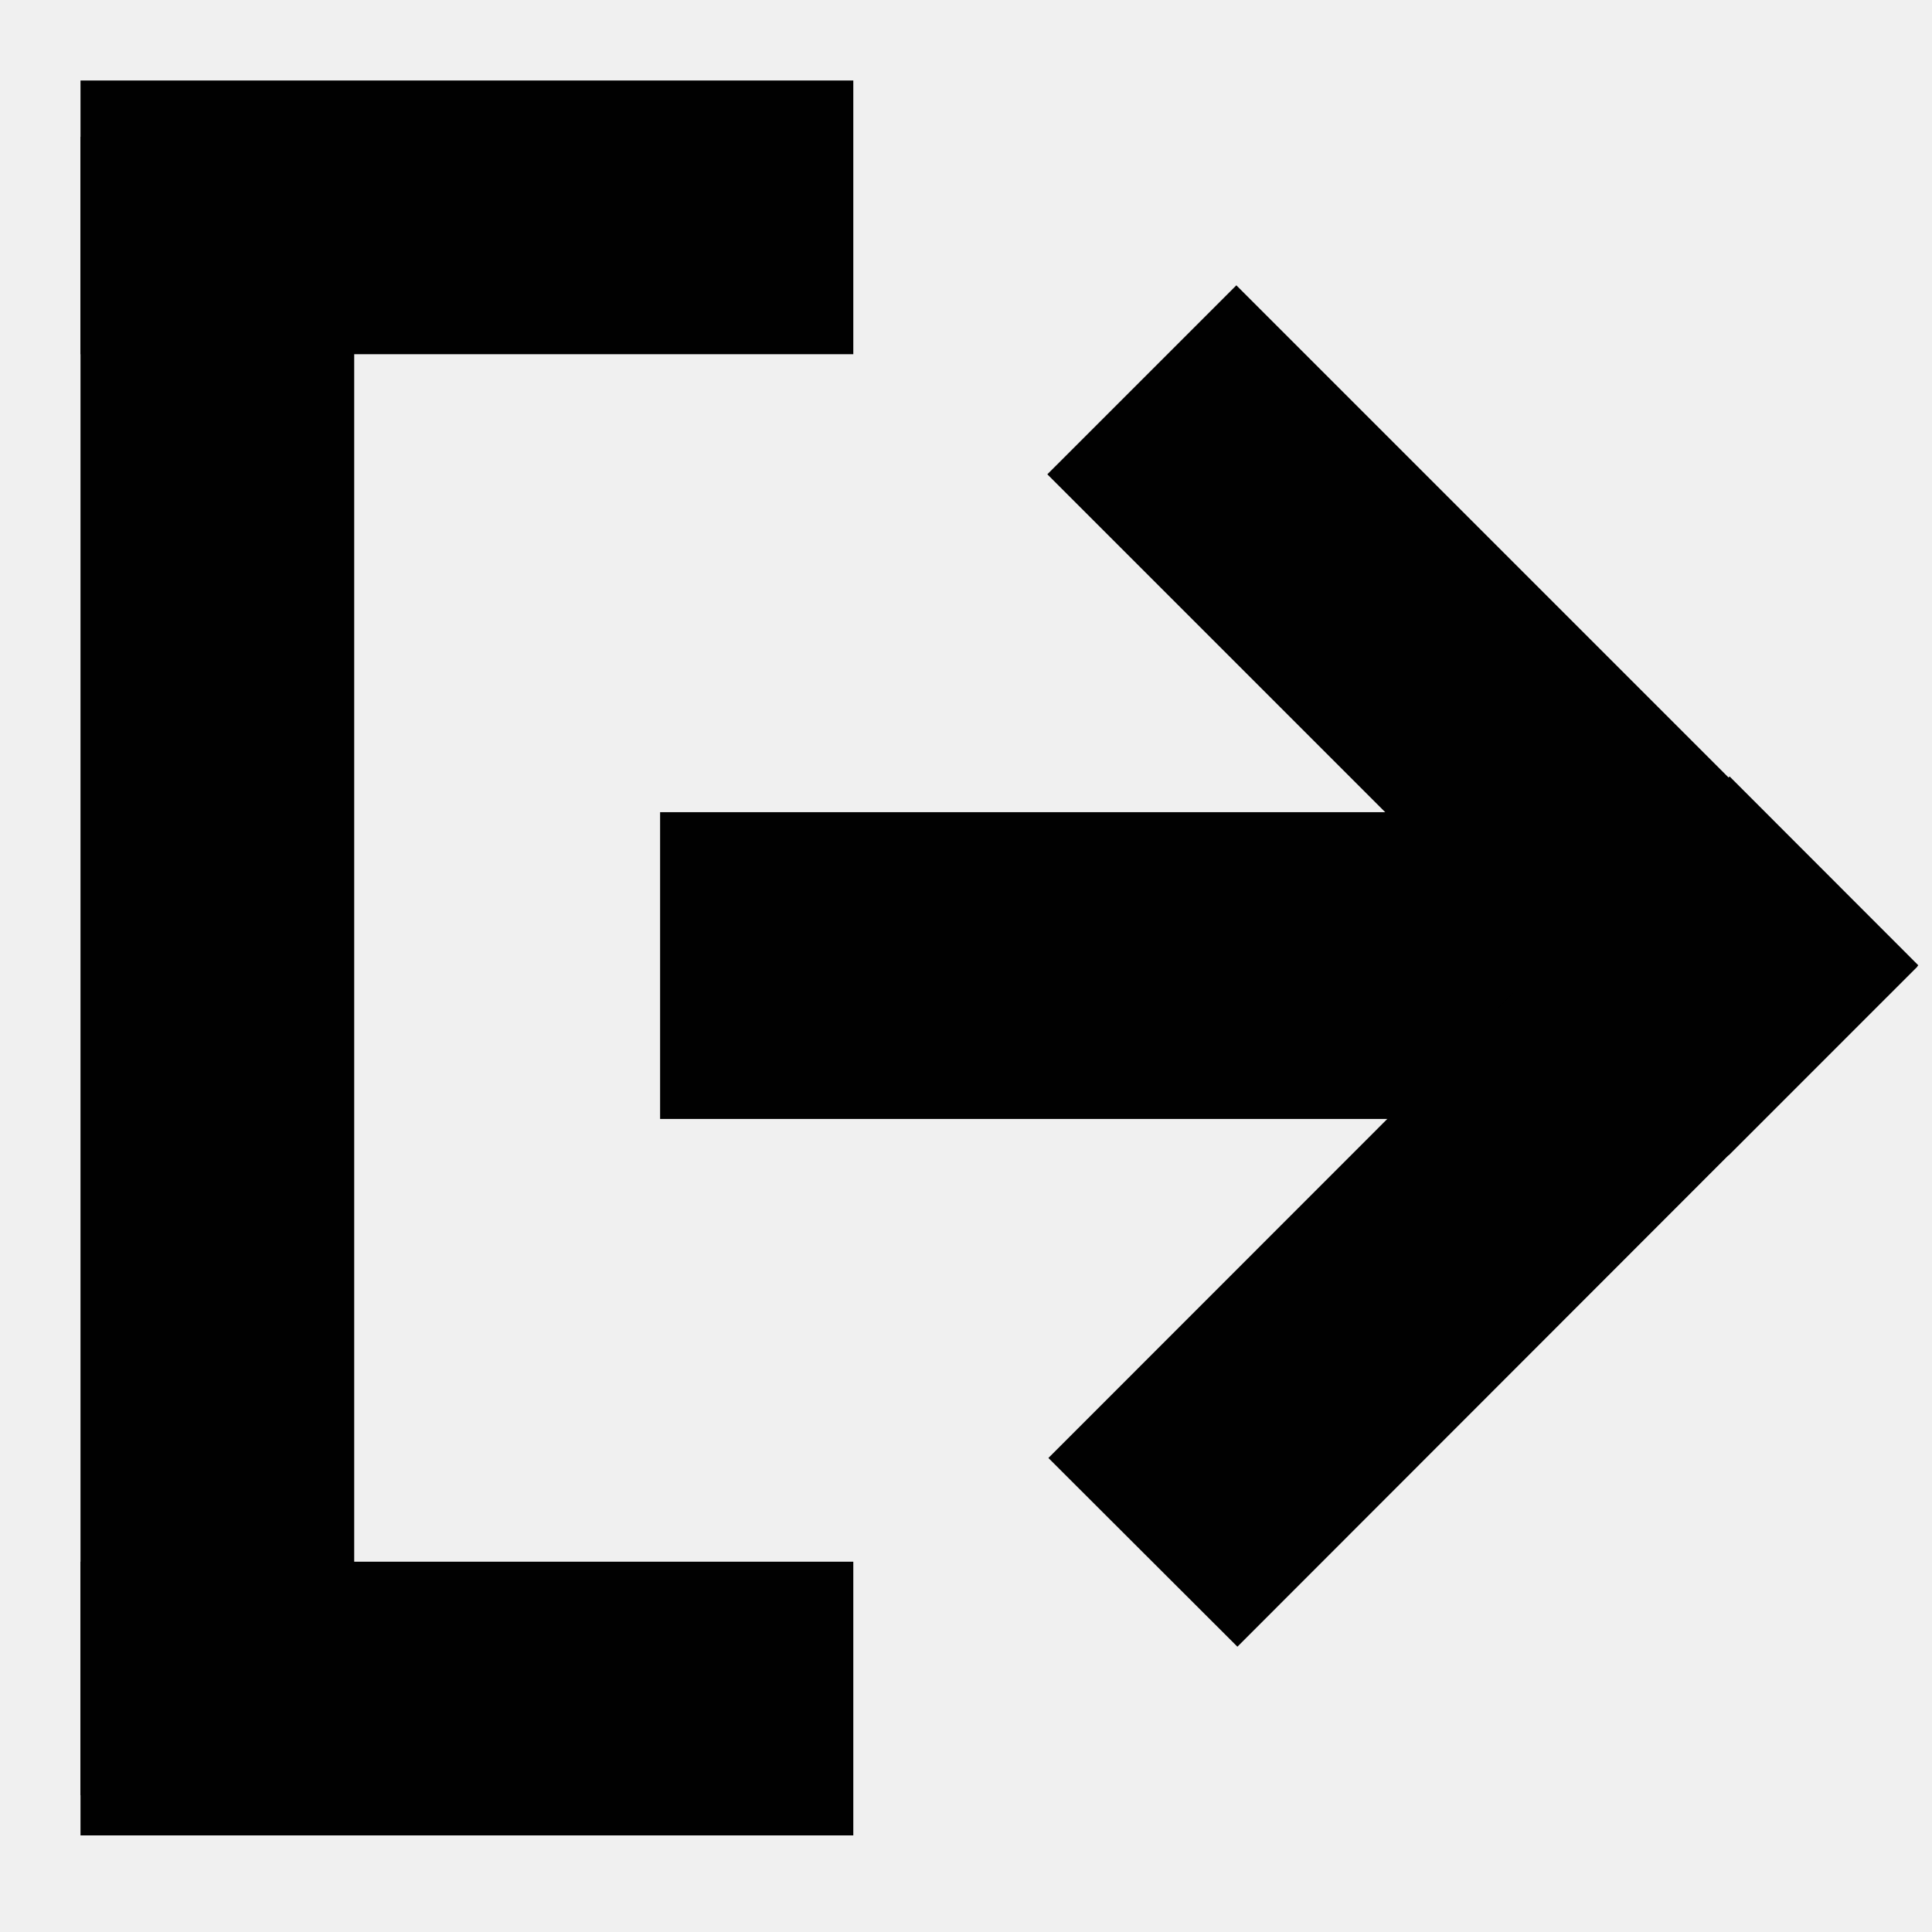
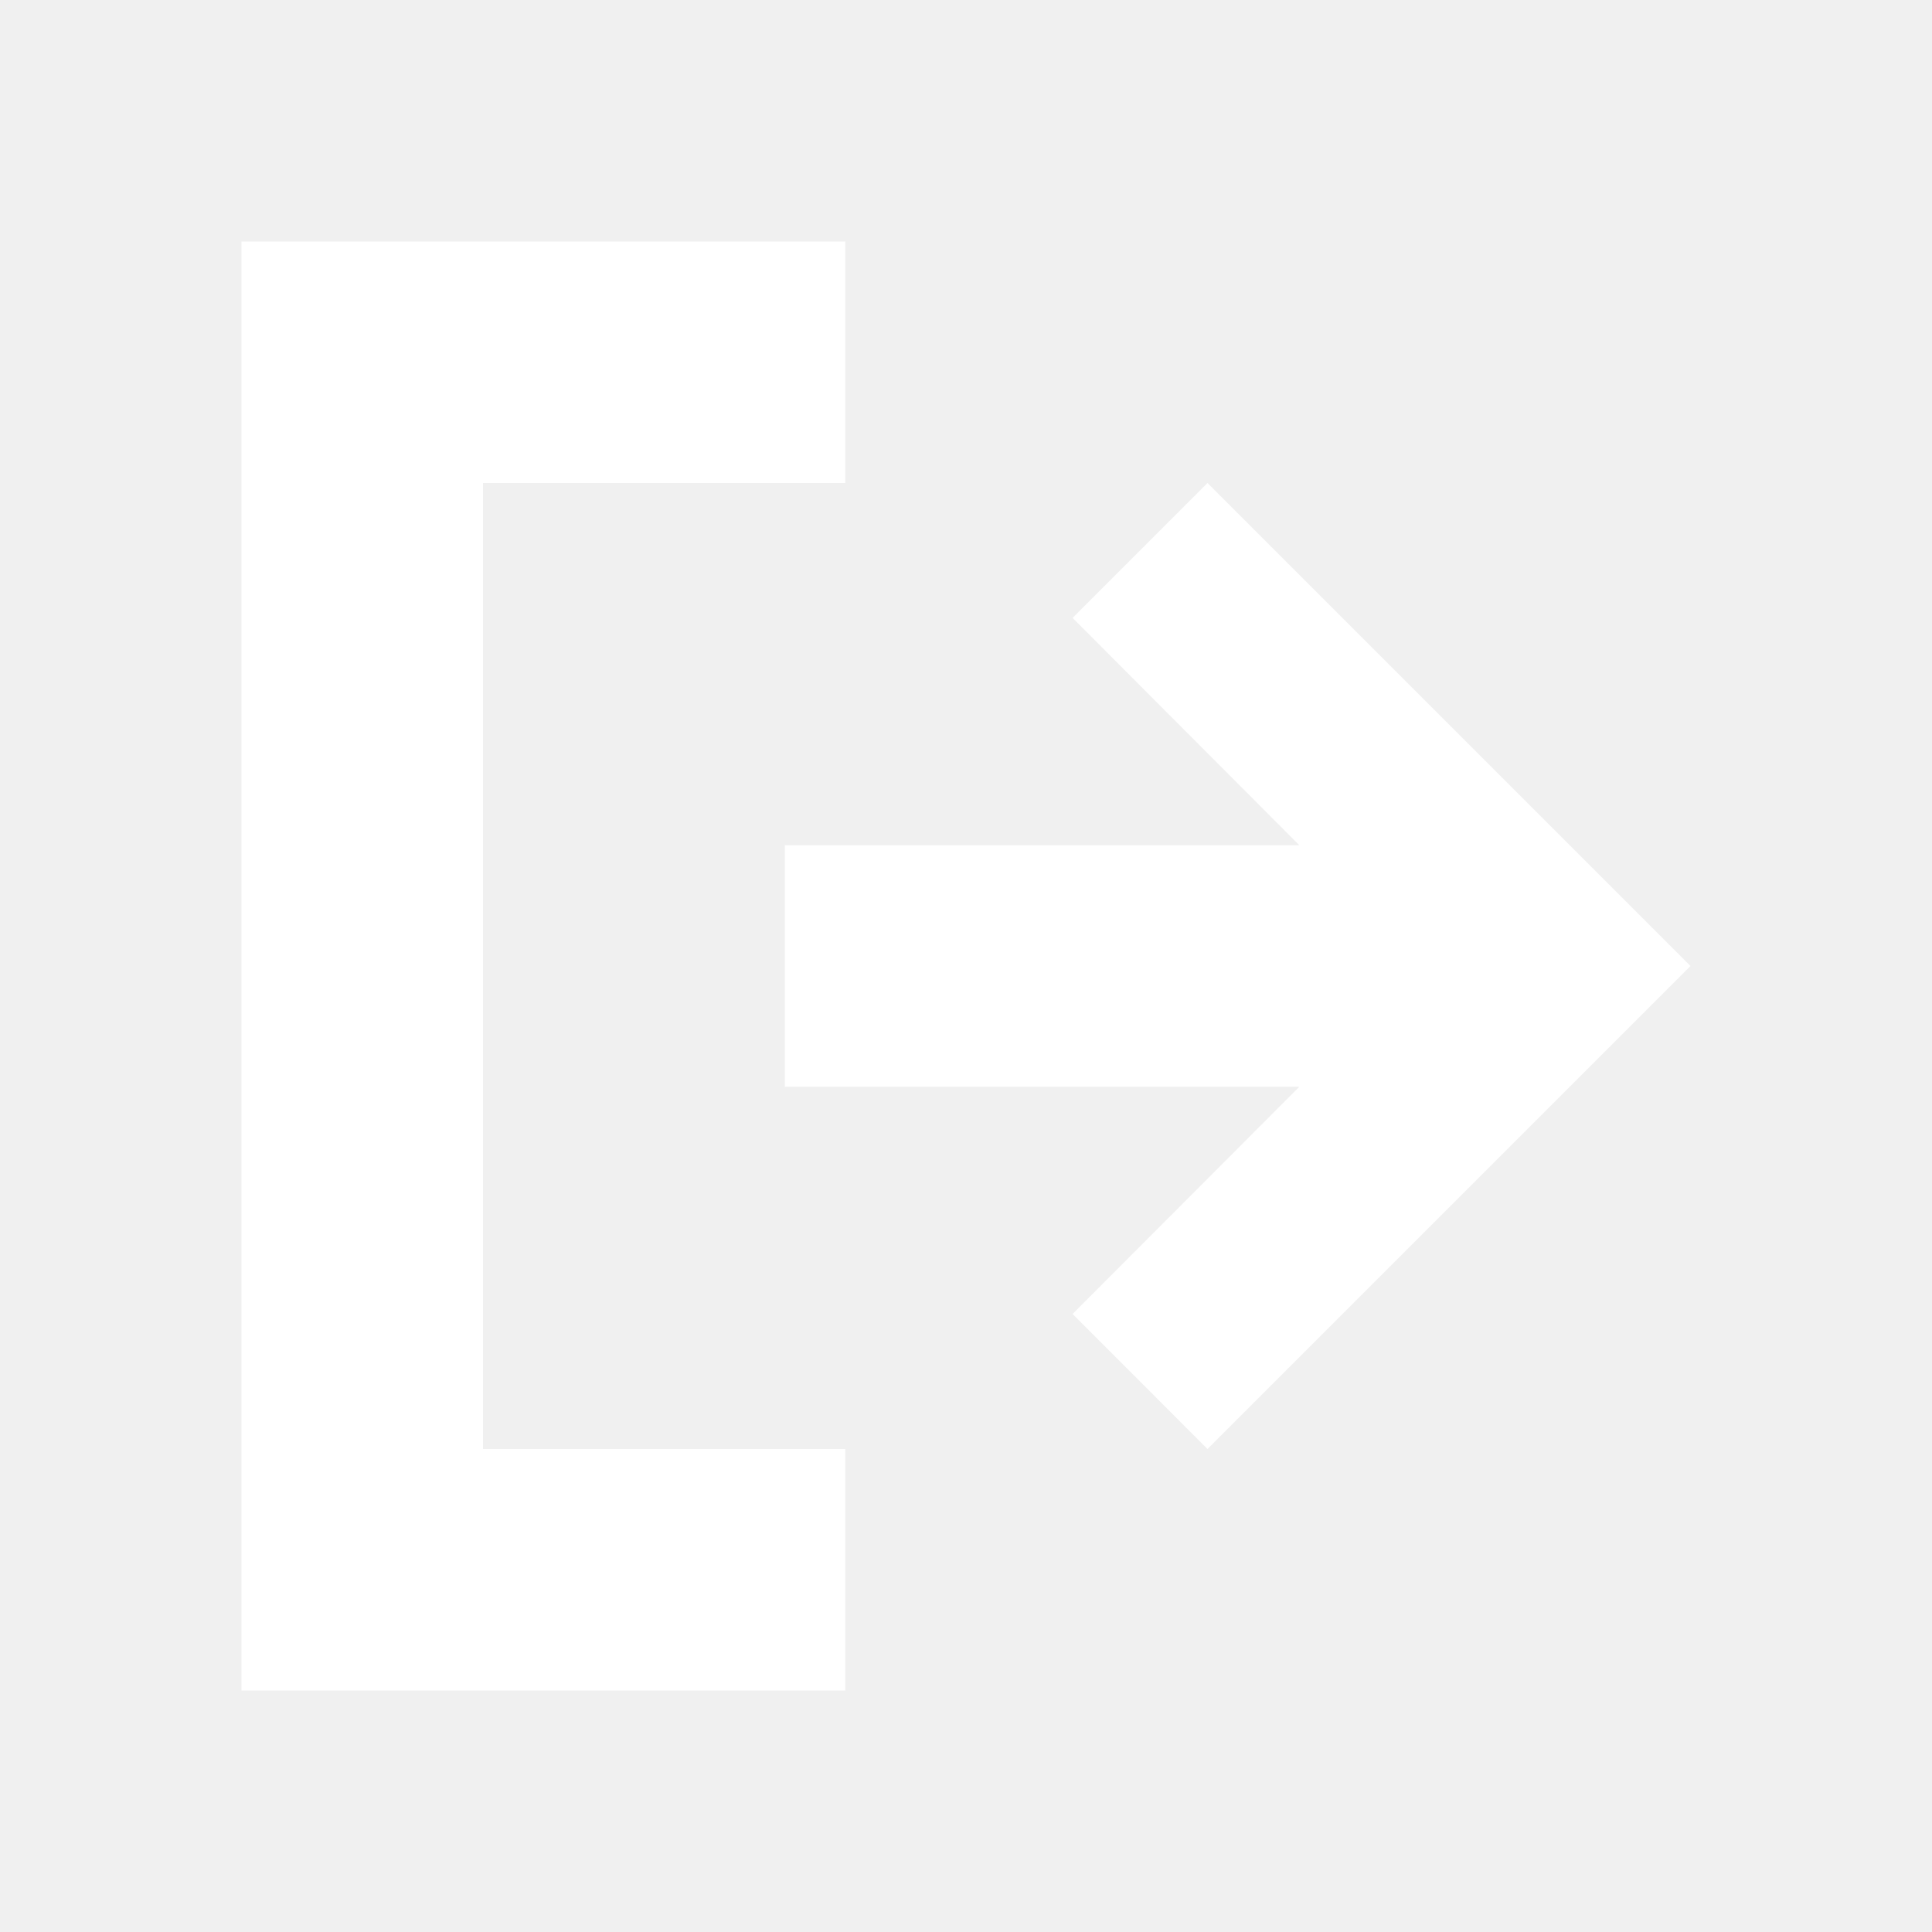
- <svg xmlns="http://www.w3.org/2000/svg" viewBox="0 0 120 120">
-   <path d="M107.36 71.768L65.052 29.46l11.74-11.738L119.1 60.03z" fill="#010101" />
-   <path d="M41 50.446h60.21V69.5H41z" fill="#010101" />
-   <path d="M119.15 59.957L76.858 102.28l-11.74-11.722 42.312-42.33zM5 8.5h17v103H5z" fill="#010101" />
-   <path d="M5 5h48v17H5zm0 92h48v17H5z" fill="#010101" />
+ <svg xmlns="http://www.w3.org/2000/svg" version="1.1" id="Layer_1" x="0px" y="0px" viewBox="0 0 32 32" xml:space="preserve" width="32" height="32">
+   <defs id="defs17" />
+   <style type="text/css" id="style2">
+ 	.st0{fill:#010101;}
+ </style>
+   <g id="g851" transform="matrix(0.1910431,0,0,0.1910431,4.544785,4.044785)">
+     <path id="path4" style="fill:#ffffff;fill-opacity:1;stroke-width:1" d="M 80.899,104.454 122.774,62.579 80.899,20.703 69.203,32.399 88.863,52.11 H 44.258 V 73.047 H 88.863 L 69.203,92.748 Z" />
+     <path id="rect10" style="fill:#ffffff;fill-opacity:1;stroke-width:1" d="M -2.852,-0.234 V 125.392 H 49.493 V 104.454 H 18.086 V 20.703 H 49.493 V -0.234 Z" />
+   </g>
+   <style type="text/css" id="style962">
+ 	.st0{fill:#010101;}
+ </style>
</svg>
